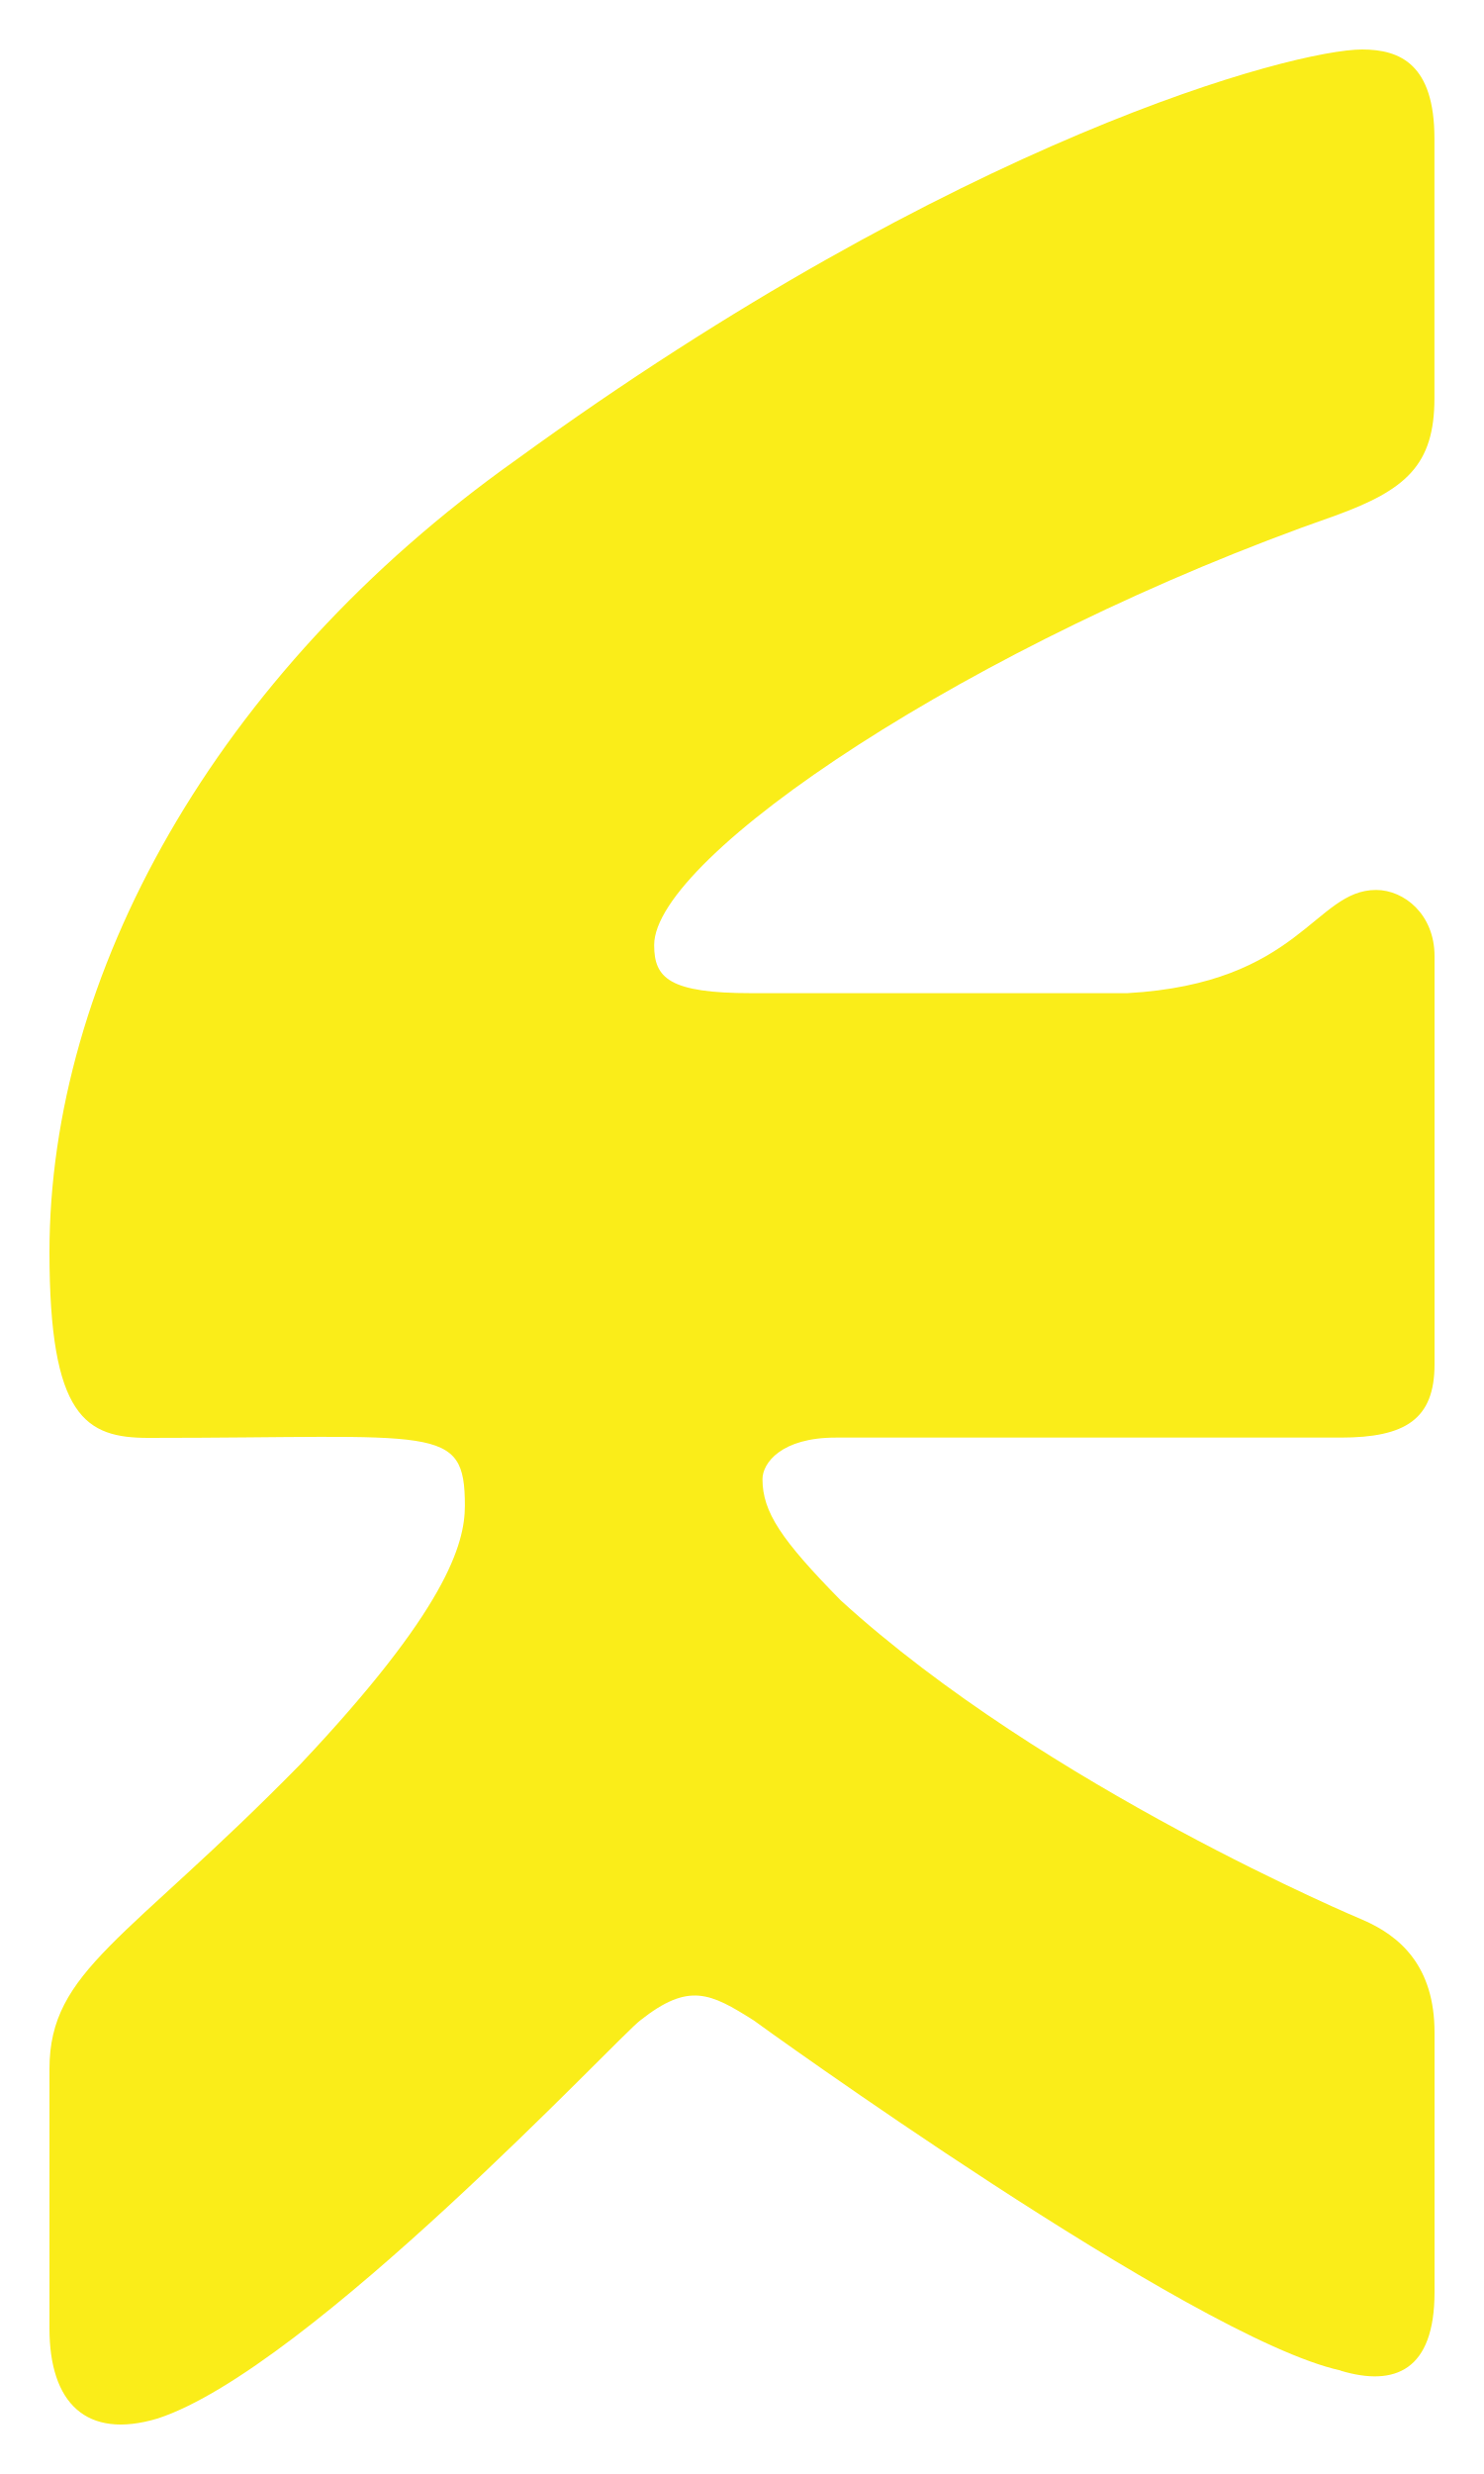
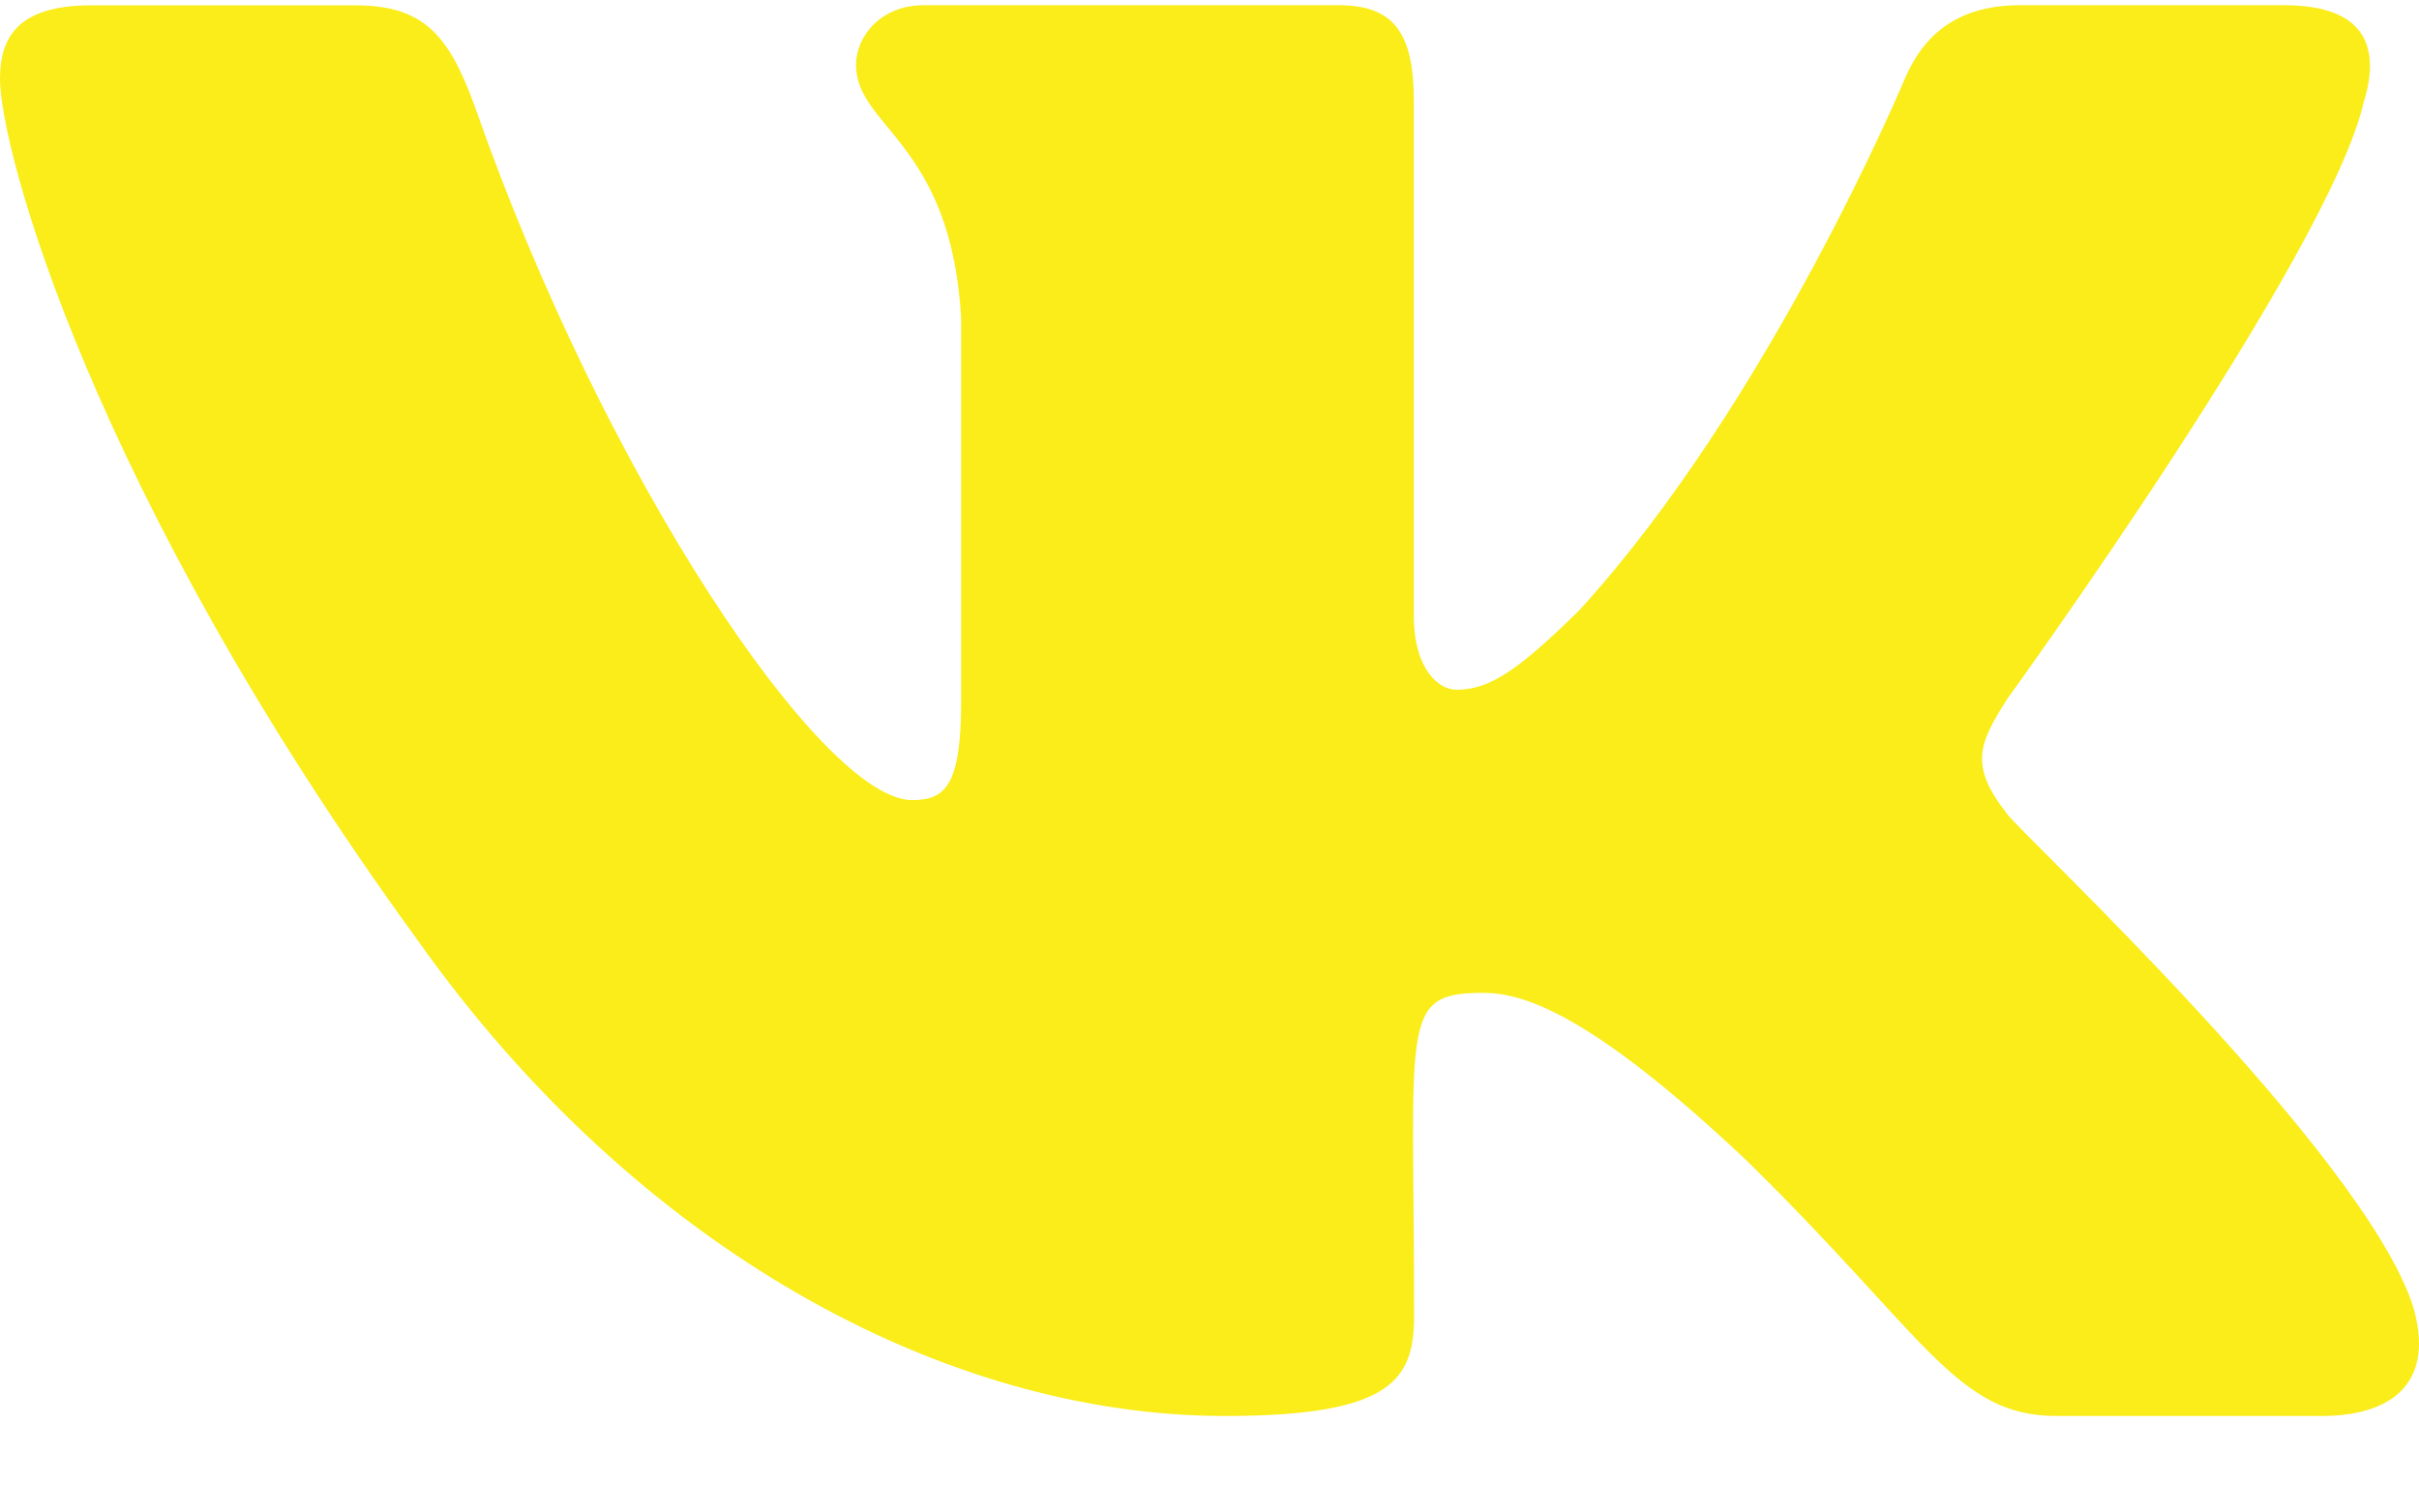
- <svg xmlns="http://www.w3.org/2000/svg" width="15" height="25" viewBox="0 0 15 25" fill="none">
-   <path d="M6.472 20.416C6.962 20.028 7.18 20.139 7.618 20.416C7.623 20.421 12.049 23.624 13.55 23.954L13.551 23.956C14.098 24.12 14.5 23.956 14.5 23.163V20.539C14.5 19.871 14.155 19.563 13.769 19.398C13.769 19.398 10.571 18.062 8.498 16.172C7.899 15.562 7.707 15.28 7.707 14.947C7.707 14.783 7.899 14.527 8.446 14.527H13.551C14.207 14.527 14.5 14.341 14.5 13.787V9.661C14.5 9.242 14.194 8.993 13.909 8.993C13.287 8.993 13.144 9.938 11.394 10.036H7.597C6.765 10.036 6.612 9.885 6.612 9.55C6.612 8.658 9.823 6.493 13.498 5.21C14.211 4.951 14.499 4.698 14.499 4.025V1.4C14.499 0.651 14.154 0.5 13.768 0.5C13.086 0.5 9.695 1.392 5.215 4.648C2.157 6.818 0.5 9.874 0.5 12.654C0.5 14.325 0.868 14.53 1.501 14.53C4.423 14.53 4.699 14.379 4.699 15.216C4.699 15.604 4.507 16.271 3.032 17.832C1.283 19.615 0.5 19.908 0.5 20.906V23.53C0.5 24.278 0.868 24.657 1.594 24.439C3.121 23.94 6.262 20.568 6.472 20.416Z" fill="#FAED19" />
+ <svg xmlns="http://www.w3.org/2000/svg" width="24" height="15" viewBox="0 0 24 15" fill="none">
+   <path d="M19.916 8.08C19.528 7.59 19.639 7.372 19.916 6.934C19.921 6.929 23.124 2.503 23.454 1.002L23.456 1.001C23.62 0.454 23.456 0.052 22.663 0.052H20.039C19.371 0.052 19.063 0.397 18.898 0.783C18.898 0.783 17.562 3.981 15.671 6.054C15.062 6.653 14.78 6.845 14.447 6.845C14.283 6.845 14.027 6.653 14.027 6.106V1.001C14.027 0.345 13.841 0.052 13.287 0.052H9.161C8.742 0.052 8.493 0.358 8.493 0.643C8.493 1.265 9.438 1.408 9.536 3.158V6.955C9.536 7.787 9.385 7.94 9.05 7.94C8.158 7.94 5.993 4.729 4.71 1.054C4.451 0.341 4.198 0.053 3.525 0.053H0.9C0.151 0.053 0 0.398 0 0.784C0 1.466 0.892 4.857 4.148 9.337C6.318 12.395 9.374 14.052 12.154 14.052C13.825 14.052 14.03 13.684 14.03 13.051C14.03 10.129 13.879 9.853 14.716 9.853C15.104 9.853 15.771 10.045 17.332 11.52C19.115 13.269 19.408 14.052 20.406 14.052H23.03C23.778 14.052 24.157 13.684 23.939 12.958C23.44 11.431 20.068 8.29 19.916 8.08Z" fill="#FAED19" />
</svg>
